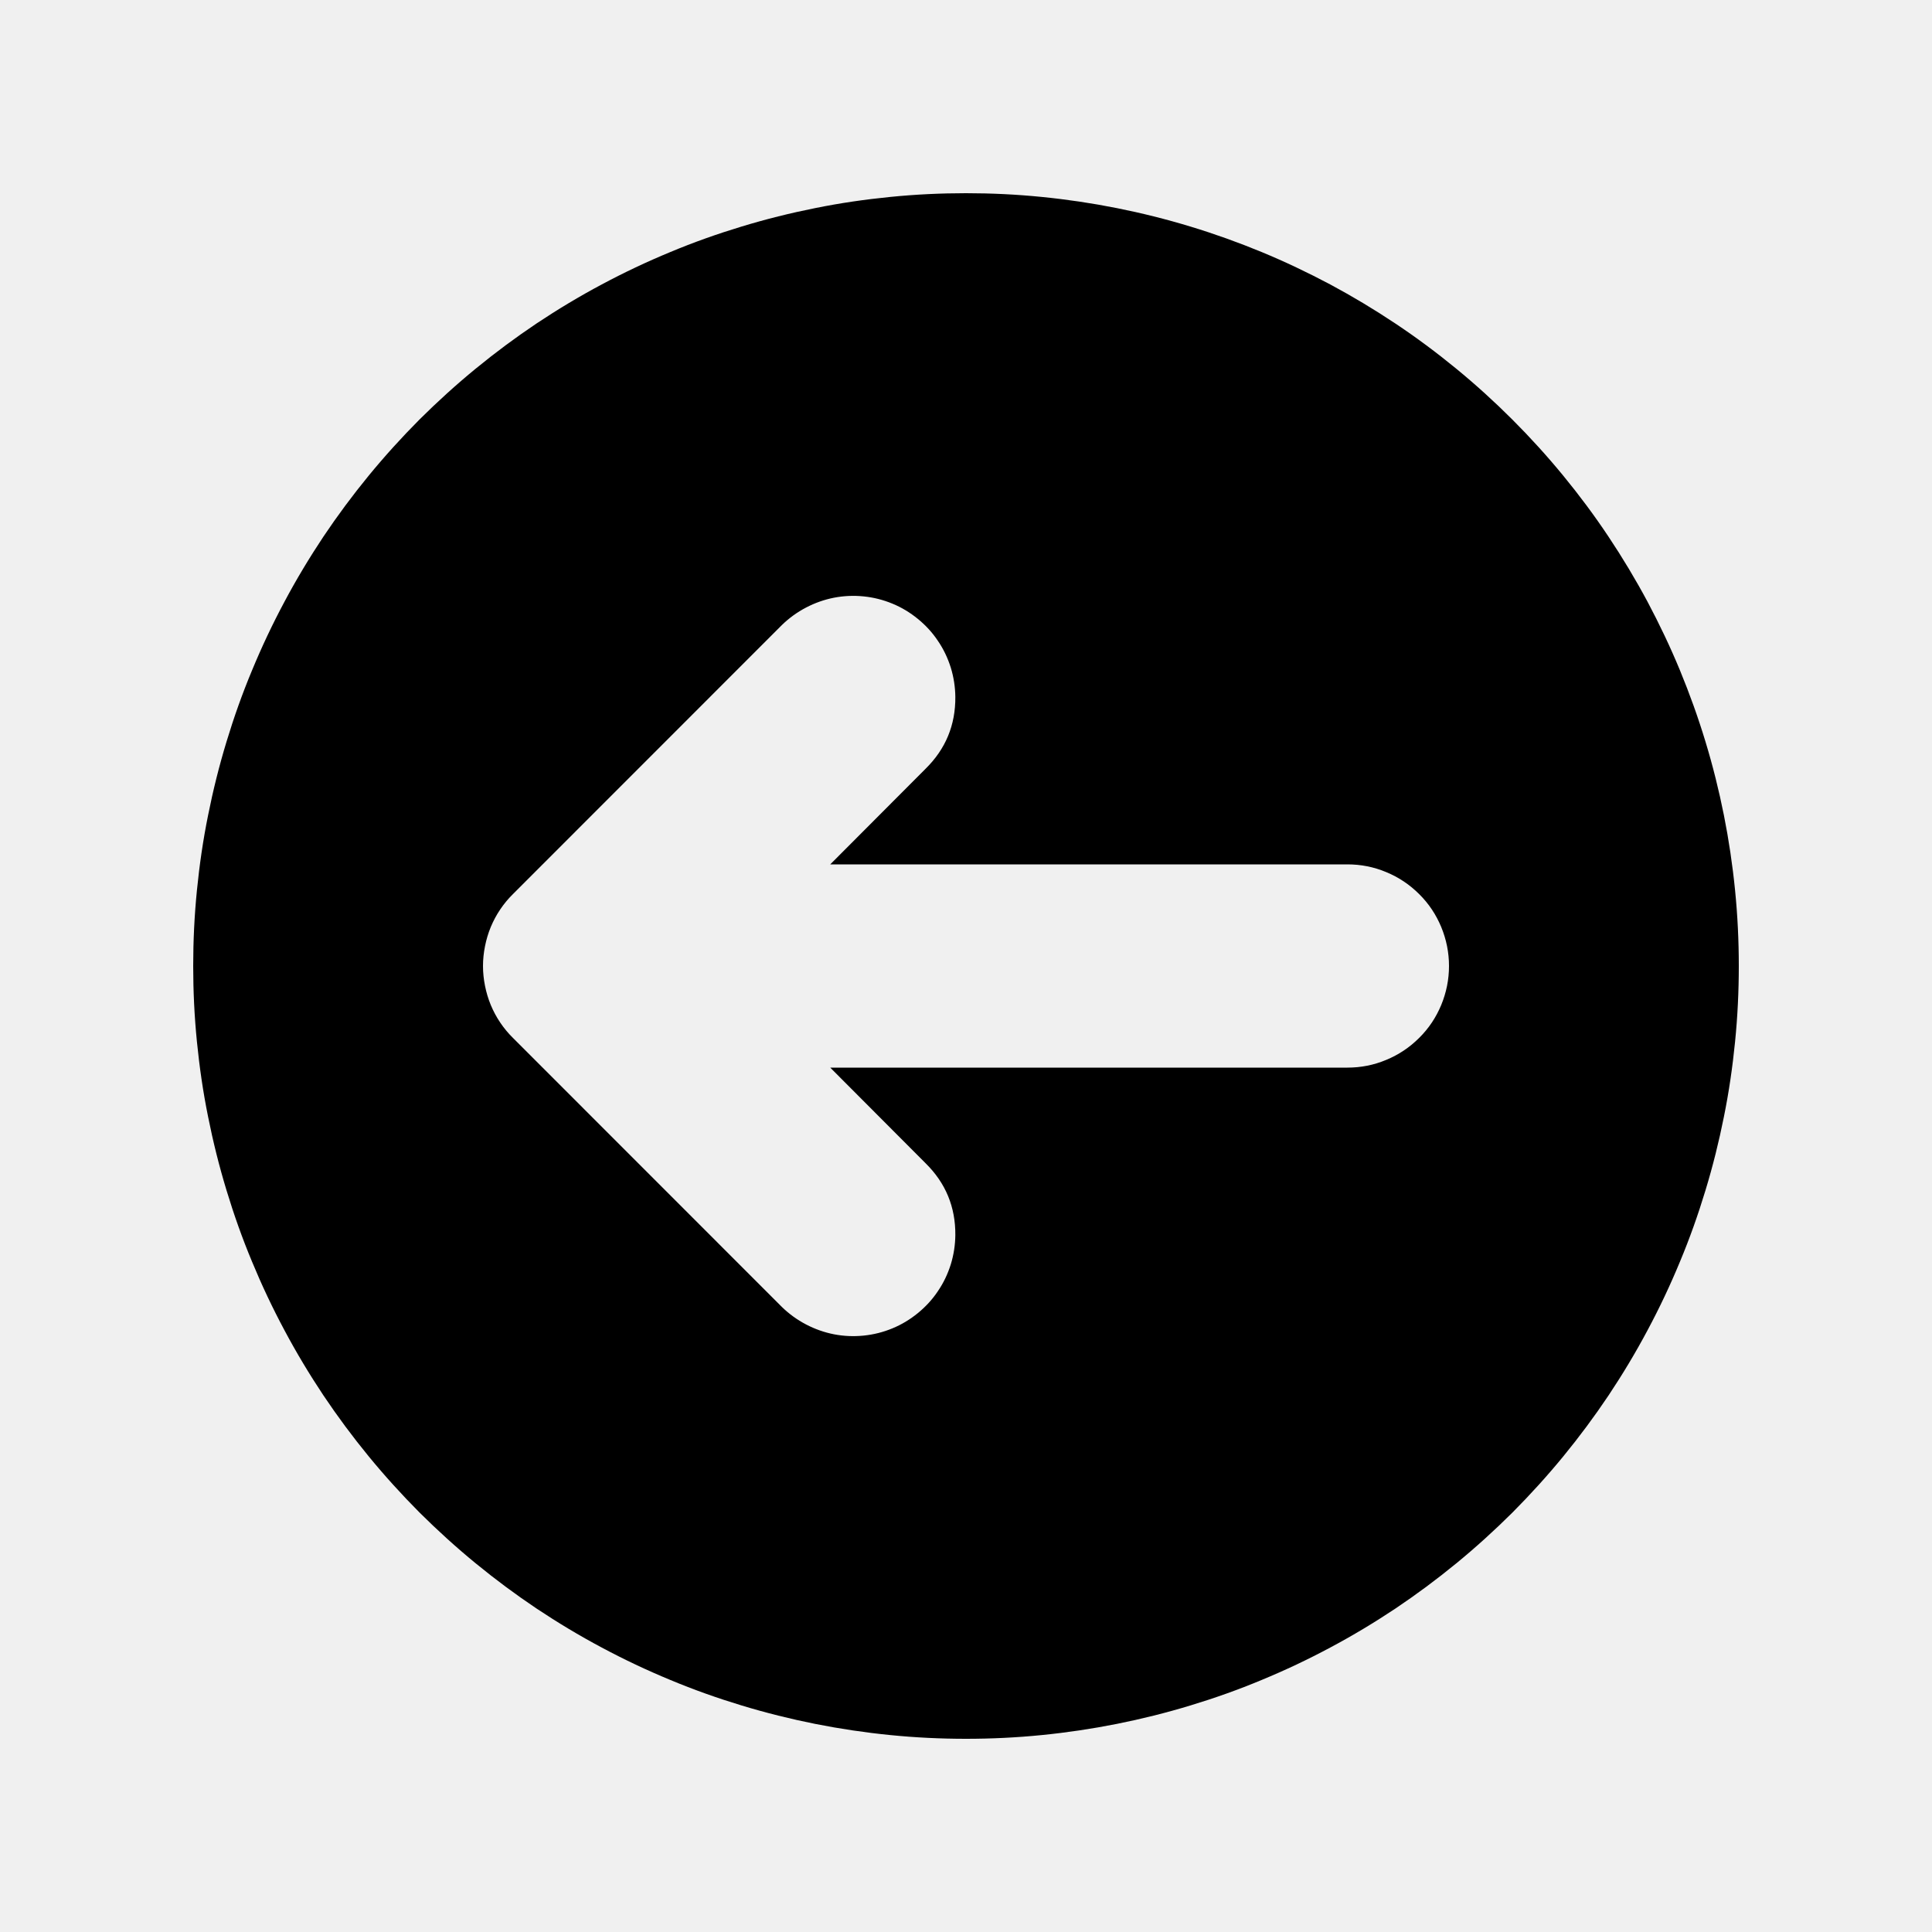
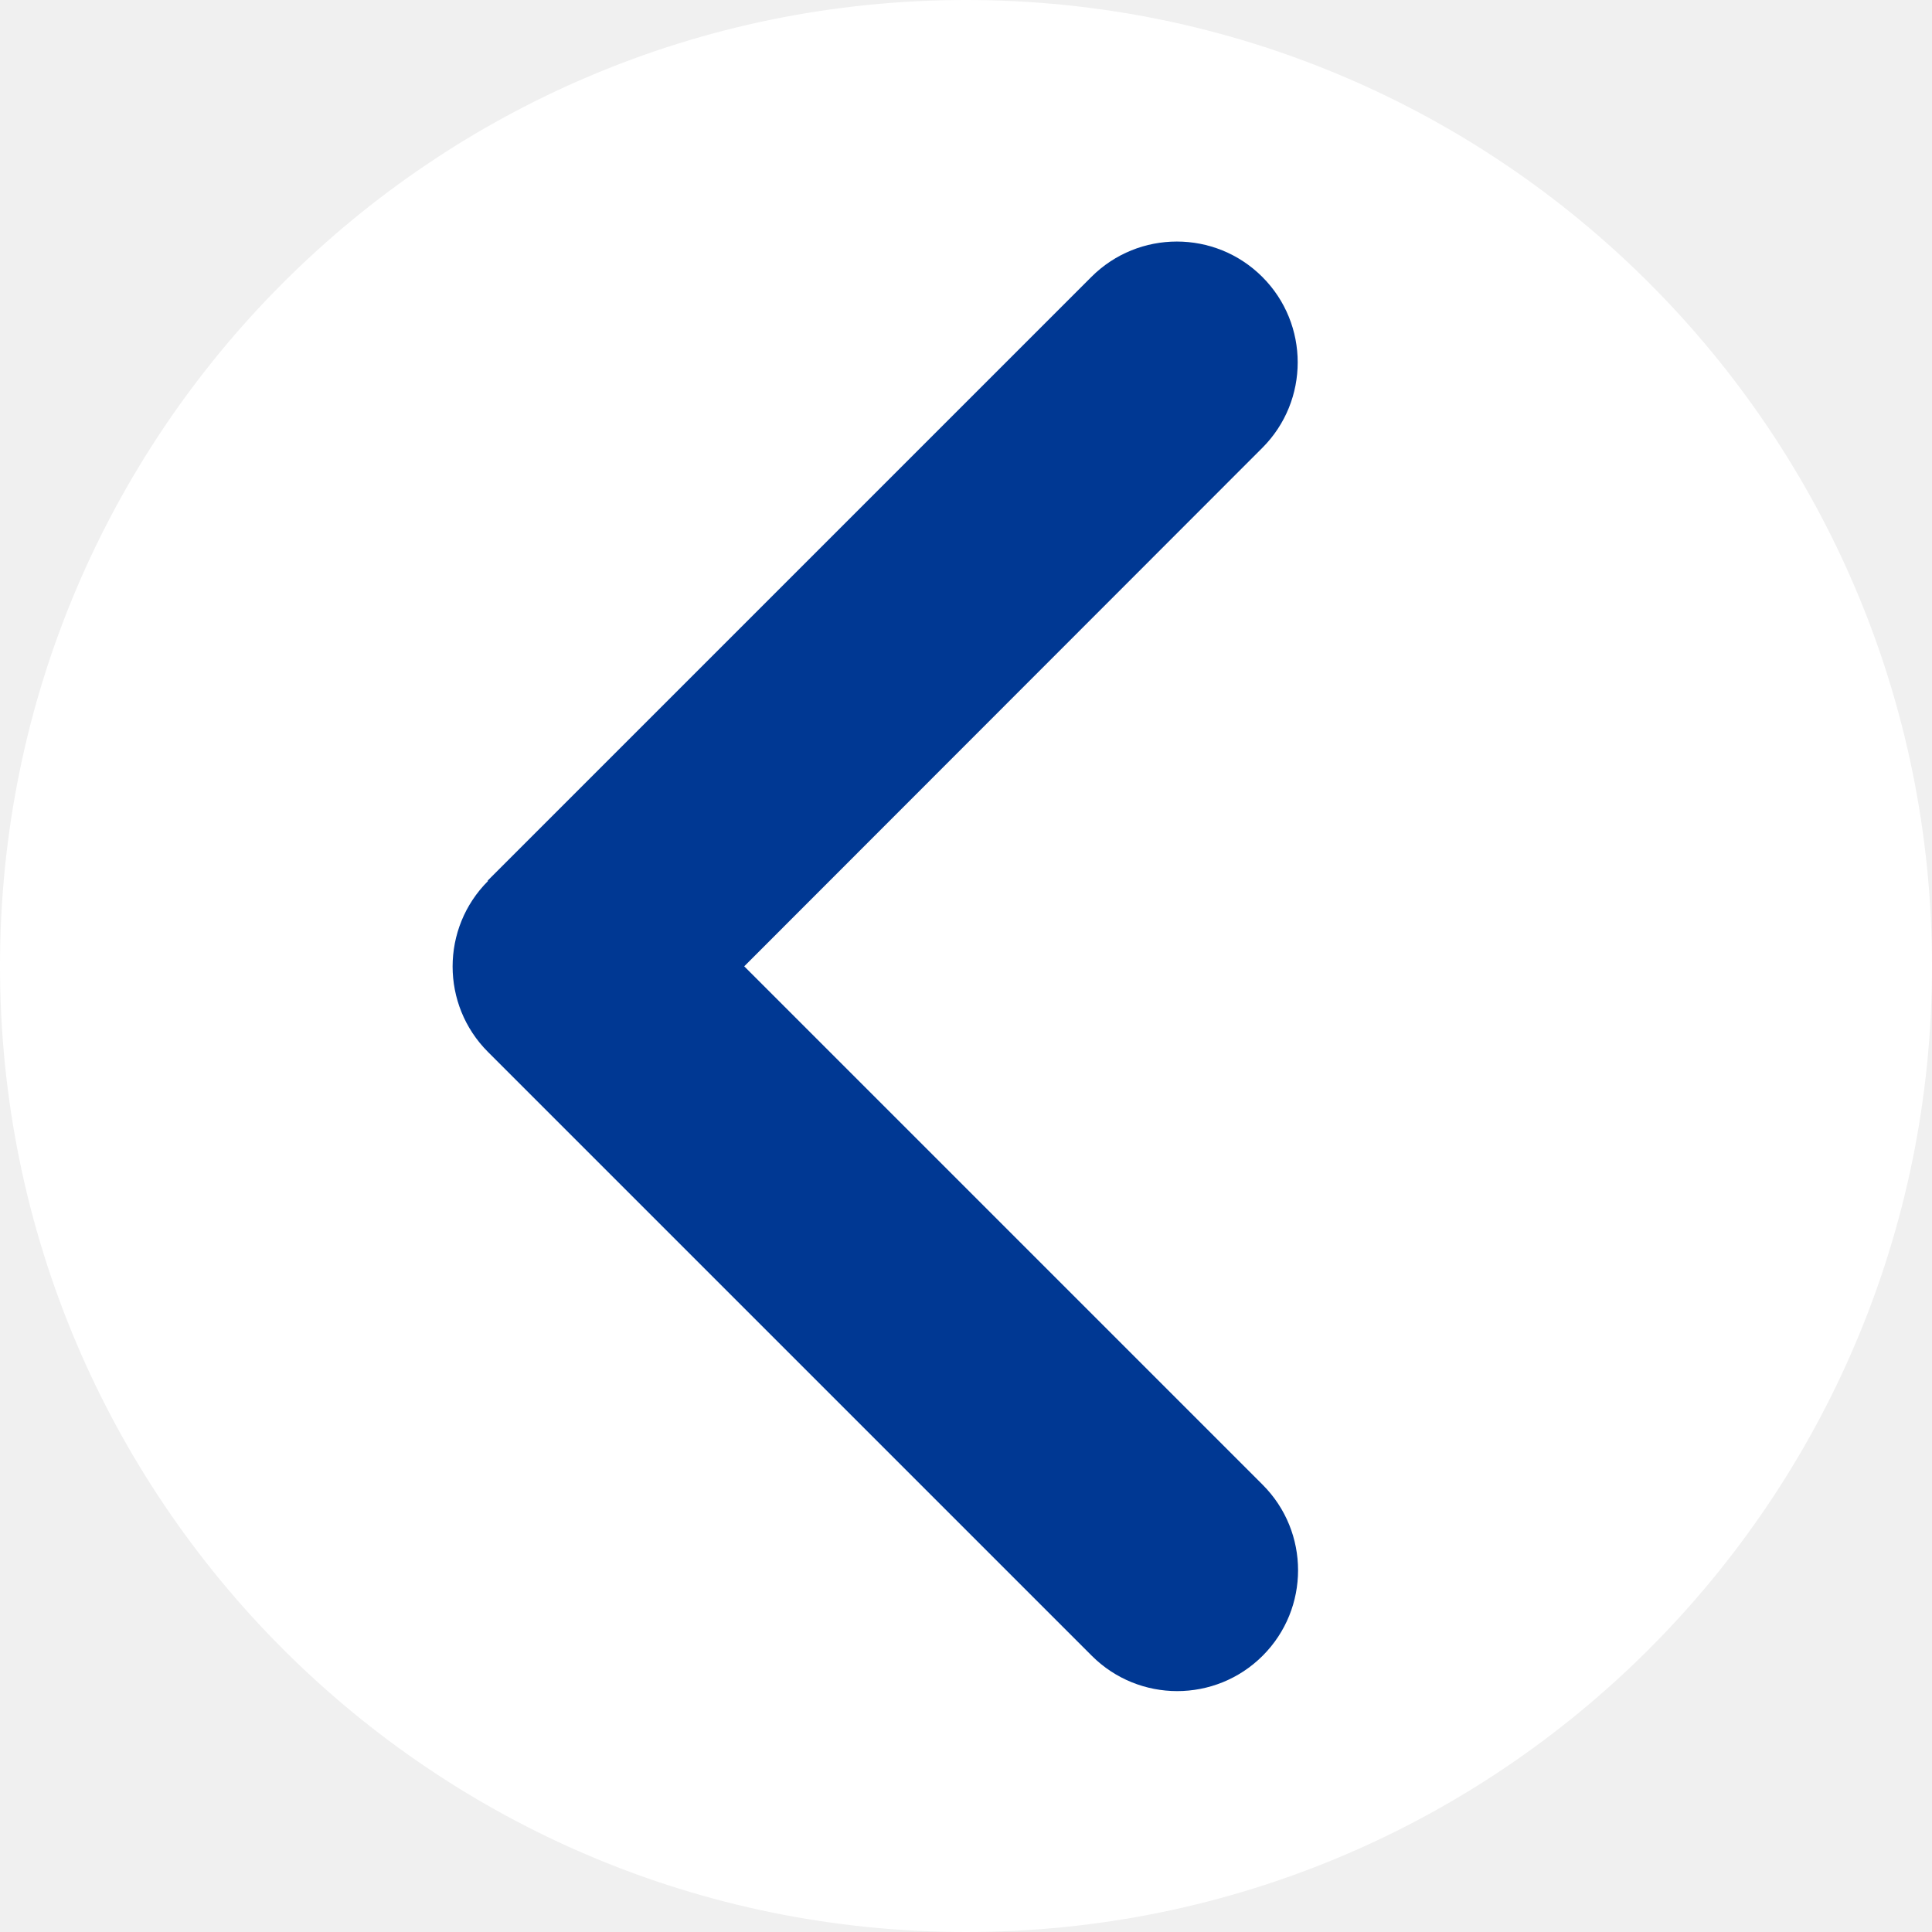
- <svg xmlns="http://www.w3.org/2000/svg" width="100" zoomAndPan="magnify" viewBox="0 0 75 75" height="100" preserveAspectRatio="xMidYMid meet" version="1.0">
-   <defs>
-     <clipPath id="8438ea309c">
-       <path d="M 7.5 7.5 L 67.5 7.5 L 67.5 67.5 L 7.5 67.5 Z M 7.5 7.5 " clip-rule="nonzero" />
-     </clipPath>
-   </defs>
-   <g clip-path="url(#8438ea309c)">
-     <path fill="#000000" d="M 37.5 7.5 C 36.516 7.5 35.539 7.547 34.559 7.645 C 33.582 7.742 32.609 7.883 31.648 8.078 C 30.684 8.27 29.73 8.508 28.793 8.793 C 27.852 9.078 26.926 9.406 26.02 9.785 C 25.113 10.16 24.227 10.578 23.359 11.043 C 22.492 11.504 21.648 12.012 20.832 12.555 C 20.016 13.102 19.227 13.688 18.469 14.309 C 17.707 14.934 16.98 15.594 16.285 16.285 C 15.594 16.98 14.934 17.707 14.309 18.469 C 13.688 19.227 13.102 20.016 12.555 20.832 C 12.012 21.648 11.504 22.492 11.043 23.359 C 10.578 24.227 10.16 25.113 9.785 26.02 C 9.406 26.926 9.078 27.852 8.793 28.793 C 8.508 29.73 8.27 30.684 8.078 31.648 C 7.883 32.609 7.742 33.582 7.645 34.559 C 7.547 35.539 7.5 36.516 7.5 37.5 C 7.5 38.484 7.547 39.461 7.645 40.441 C 7.742 41.418 7.883 42.391 8.078 43.352 C 8.27 44.316 8.508 45.27 8.793 46.207 C 9.078 47.148 9.406 48.074 9.785 48.98 C 10.16 49.887 10.578 50.773 11.043 51.641 C 11.504 52.508 12.012 53.352 12.555 54.168 C 13.102 54.984 13.688 55.773 14.309 56.531 C 14.934 57.293 15.594 58.02 16.285 58.715 C 16.98 59.406 17.707 60.066 18.469 60.691 C 19.227 61.312 20.016 61.898 20.832 62.445 C 21.648 62.988 22.492 63.496 23.359 63.957 C 24.227 64.422 25.113 64.84 26.02 65.215 C 26.926 65.594 27.852 65.922 28.793 66.207 C 29.73 66.492 30.684 66.73 31.648 66.922 C 32.609 67.113 33.582 67.258 34.559 67.355 C 35.539 67.453 36.516 67.5 37.5 67.5 C 38.484 67.5 39.461 67.453 40.441 67.355 C 41.418 67.258 42.391 67.113 43.352 66.922 C 44.316 66.73 45.27 66.492 46.207 66.207 C 47.148 65.922 48.074 65.594 48.98 65.215 C 49.887 64.84 50.773 64.422 51.641 63.957 C 52.508 63.496 53.352 62.988 54.168 62.445 C 54.984 61.898 55.773 61.312 56.531 60.691 C 57.293 60.066 58.02 59.406 58.715 58.715 C 59.406 58.02 60.066 57.293 60.691 56.531 C 61.312 55.773 61.898 54.984 62.445 54.168 C 62.988 53.352 63.496 52.508 63.957 51.641 C 64.422 50.773 64.84 49.887 65.215 48.98 C 65.594 48.074 65.922 47.148 66.207 46.207 C 66.492 45.27 66.73 44.316 66.922 43.352 C 67.117 42.391 67.258 41.418 67.355 40.441 C 67.453 39.461 67.5 38.484 67.5 37.5 C 67.5 36.516 67.453 35.539 67.355 34.559 C 67.258 33.582 67.113 32.609 66.922 31.648 C 66.73 30.684 66.492 29.73 66.207 28.793 C 65.922 27.852 65.59 26.93 65.215 26.02 C 64.84 25.113 64.418 24.227 63.957 23.359 C 63.492 22.492 62.988 21.652 62.441 20.832 C 61.898 20.016 61.312 19.23 60.688 18.469 C 60.066 17.711 59.406 16.984 58.711 16.289 C 58.016 15.594 57.289 14.934 56.531 14.312 C 55.77 13.688 54.984 13.102 54.168 12.559 C 53.348 12.012 52.508 11.508 51.641 11.043 C 50.773 10.582 49.887 10.16 48.98 9.785 C 48.07 9.41 47.148 9.078 46.207 8.793 C 45.27 8.508 44.316 8.27 43.352 8.078 C 42.391 7.887 41.418 7.742 40.441 7.645 C 39.461 7.547 38.484 7.5 37.5 7.5 Z M 52.305 41.445 L 32.23 41.445 L 35.934 45.16 C 36.711 45.926 37.094 46.855 37.086 47.945 C 37.082 48.332 37.023 48.711 36.91 49.082 C 36.793 49.453 36.629 49.801 36.41 50.121 C 36.195 50.445 35.934 50.727 35.633 50.973 C 35.332 51.219 35.004 51.418 34.645 51.566 C 34.285 51.715 33.914 51.809 33.527 51.848 C 33.141 51.887 32.758 51.871 32.375 51.797 C 31.996 51.723 31.633 51.594 31.289 51.414 C 30.945 51.234 30.633 51.008 30.355 50.738 L 19.914 40.293 C 19.727 40.109 19.562 39.91 19.418 39.695 C 19.273 39.48 19.152 39.254 19.051 39.012 C 18.953 38.773 18.879 38.527 18.828 38.27 C 18.777 38.016 18.75 37.758 18.75 37.5 C 18.75 37.242 18.777 36.984 18.828 36.73 C 18.879 36.473 18.953 36.227 19.051 35.988 C 19.152 35.746 19.273 35.52 19.418 35.305 C 19.562 35.09 19.727 34.891 19.914 34.707 L 30.355 24.262 C 30.633 23.992 30.945 23.766 31.289 23.586 C 31.633 23.406 31.996 23.277 32.375 23.203 C 32.758 23.129 33.141 23.113 33.527 23.152 C 33.914 23.191 34.285 23.285 34.645 23.434 C 35.004 23.582 35.332 23.781 35.633 24.027 C 35.934 24.273 36.195 24.555 36.41 24.879 C 36.629 25.199 36.793 25.547 36.91 25.918 C 37.023 26.289 37.082 26.668 37.086 27.055 C 37.094 28.145 36.711 29.074 35.934 29.84 L 32.23 33.555 L 52.305 33.555 C 52.828 33.555 53.328 33.652 53.812 33.855 C 54.297 34.055 54.723 34.34 55.094 34.711 C 55.465 35.078 55.75 35.508 55.949 35.988 C 56.148 36.473 56.25 36.977 56.25 37.5 C 56.25 38.023 56.148 38.527 55.949 39.012 C 55.75 39.492 55.465 39.922 55.094 40.289 C 54.723 40.66 54.297 40.945 53.812 41.145 C 53.328 41.348 52.828 41.445 52.305 41.445 Z M 52.305 41.445 " fill-opacity="1" fill-rule="nonzero" />
-   </g>
+ <svg xmlns="http://www.w3.org/2000/svg" width="48" height="48" viewBox="0 0 48 48" fill="none">
+   <circle cx="24" cy="24" r="24" transform="matrix(-1 0 0 1 48 0)" fill="white" />
+   <path d="M12.124 21.889C10.952 23.061 10.952 24.964 12.124 26.136L27.124 41.136C28.296 42.308 30.199 42.308 31.371 41.136C32.543 39.964 32.543 38.061 31.371 36.889L18.49 24.008L31.362 11.127C32.534 9.955 32.534 8.051 31.362 6.88C30.19 5.708 28.287 5.708 27.115 6.88L12.115 21.88L12.124 21.889Z" fill="#003893" />
</svg>
